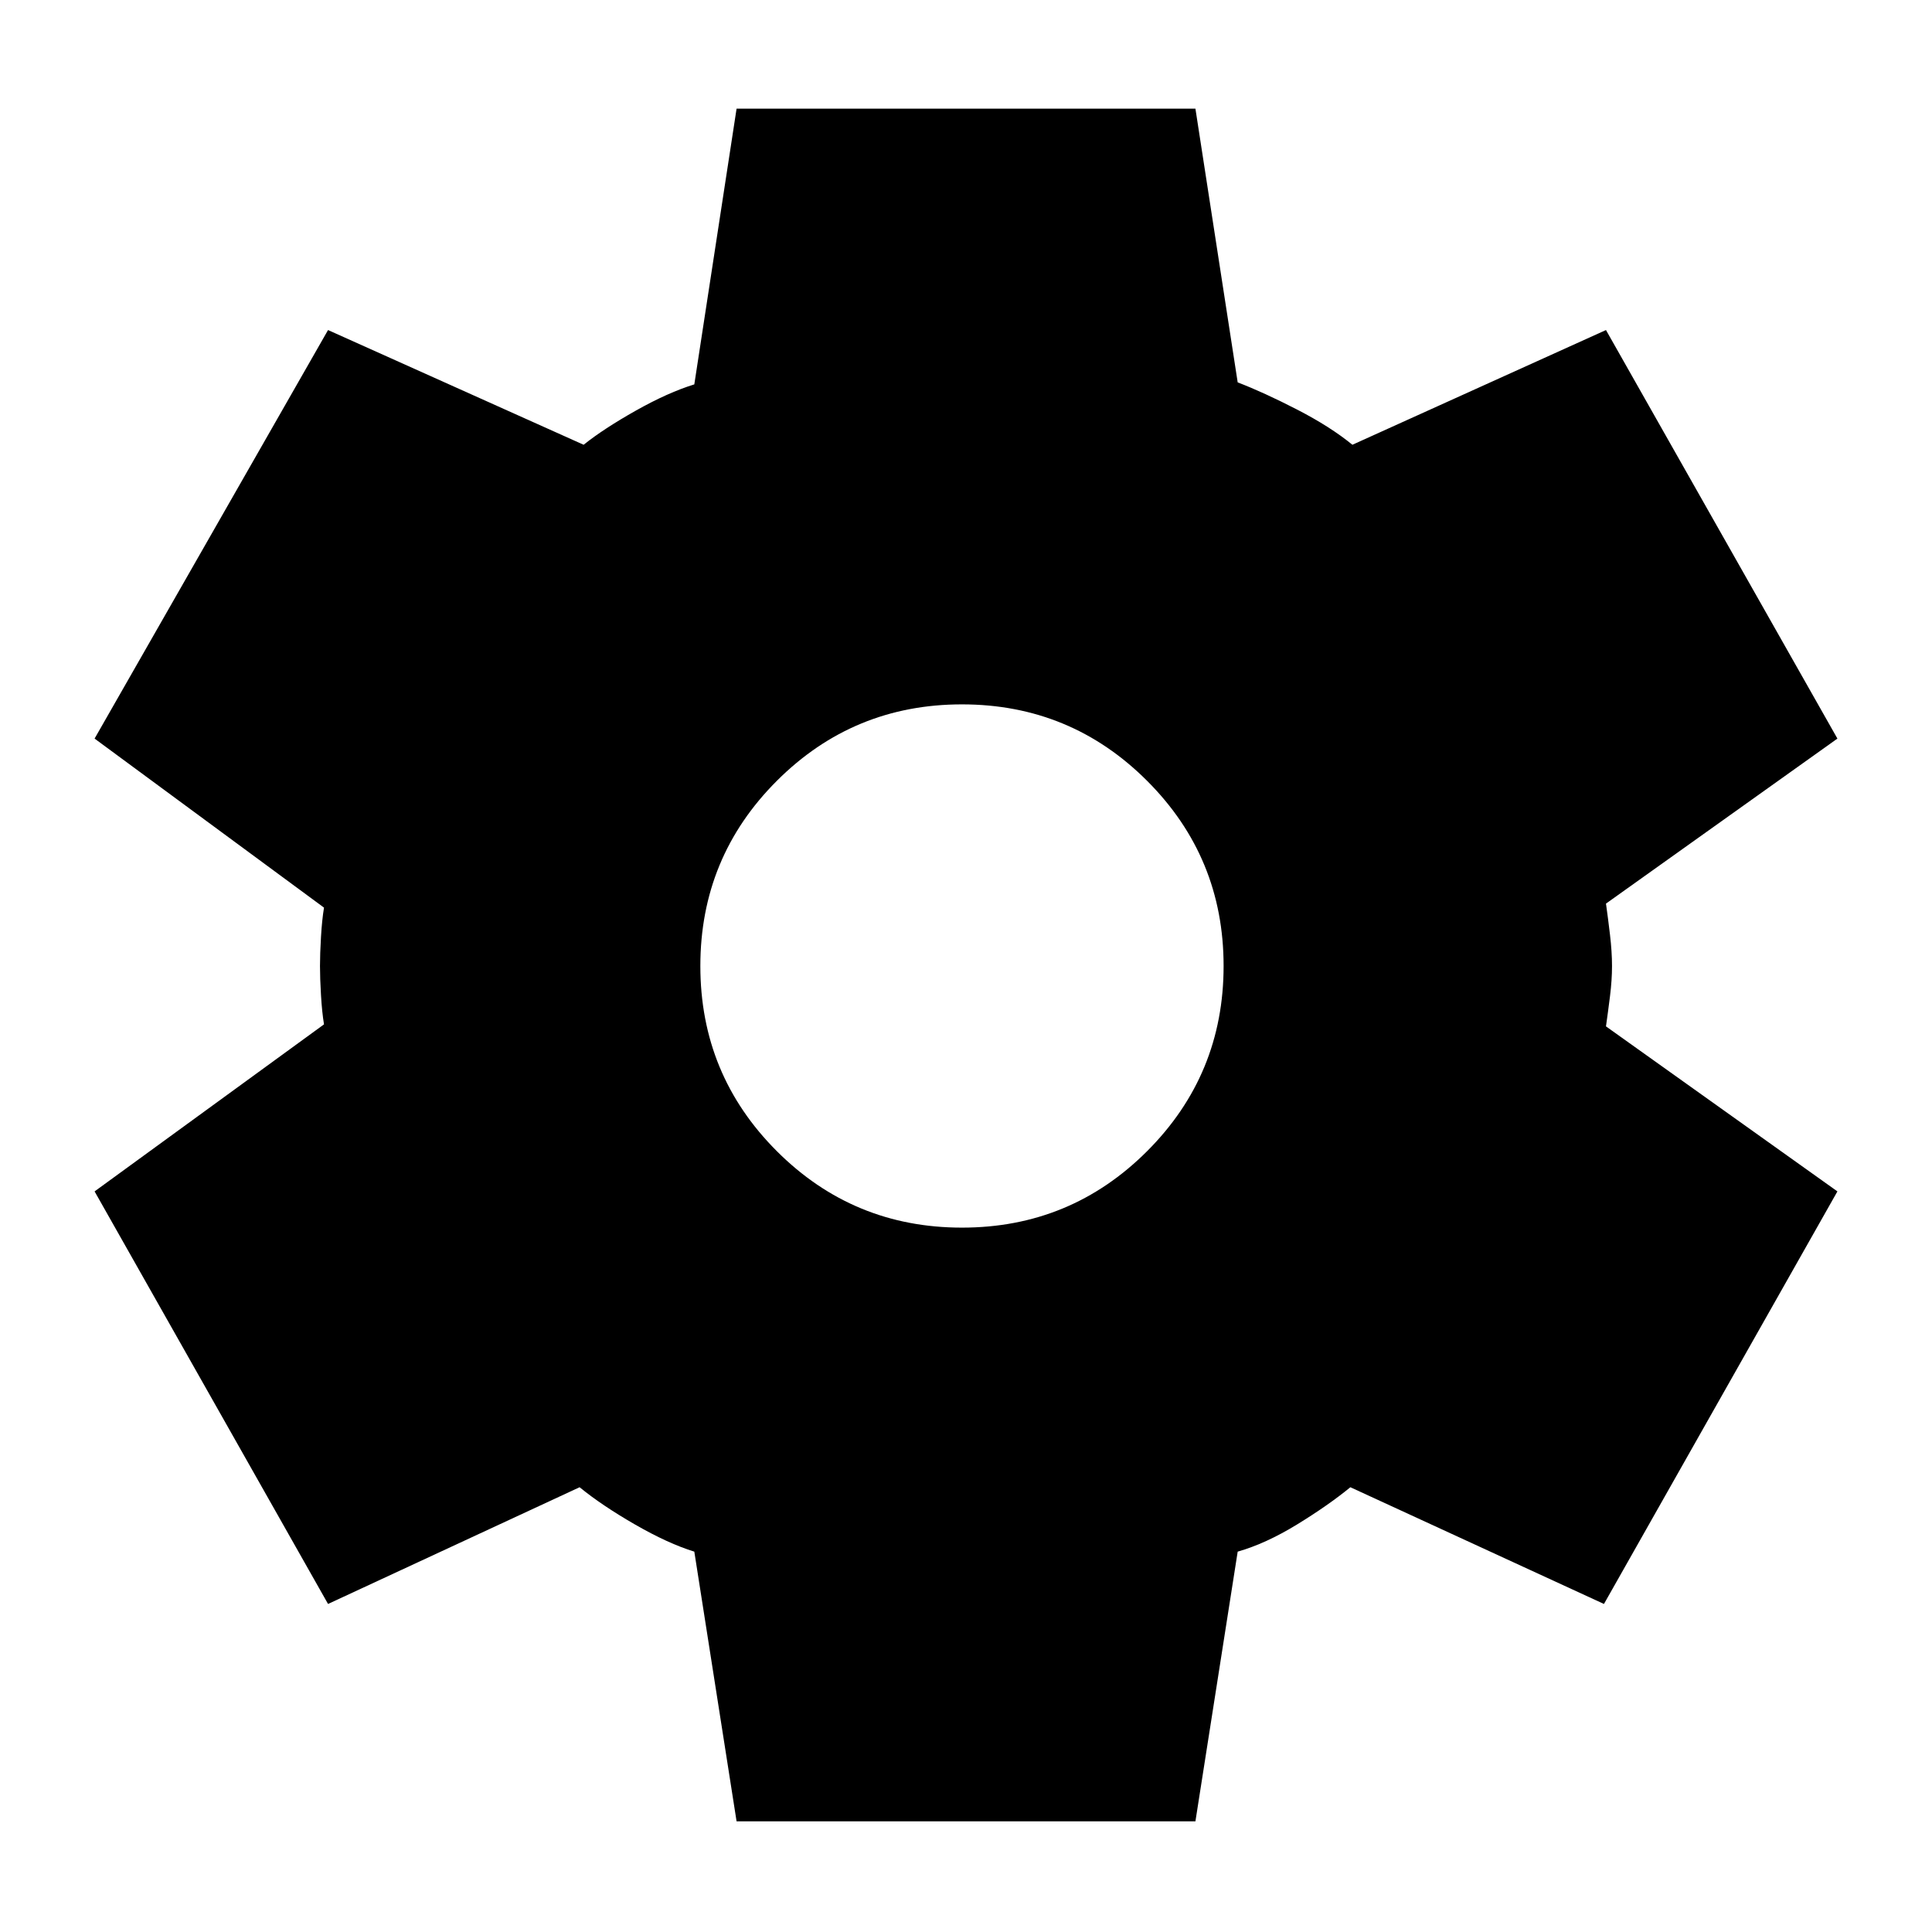
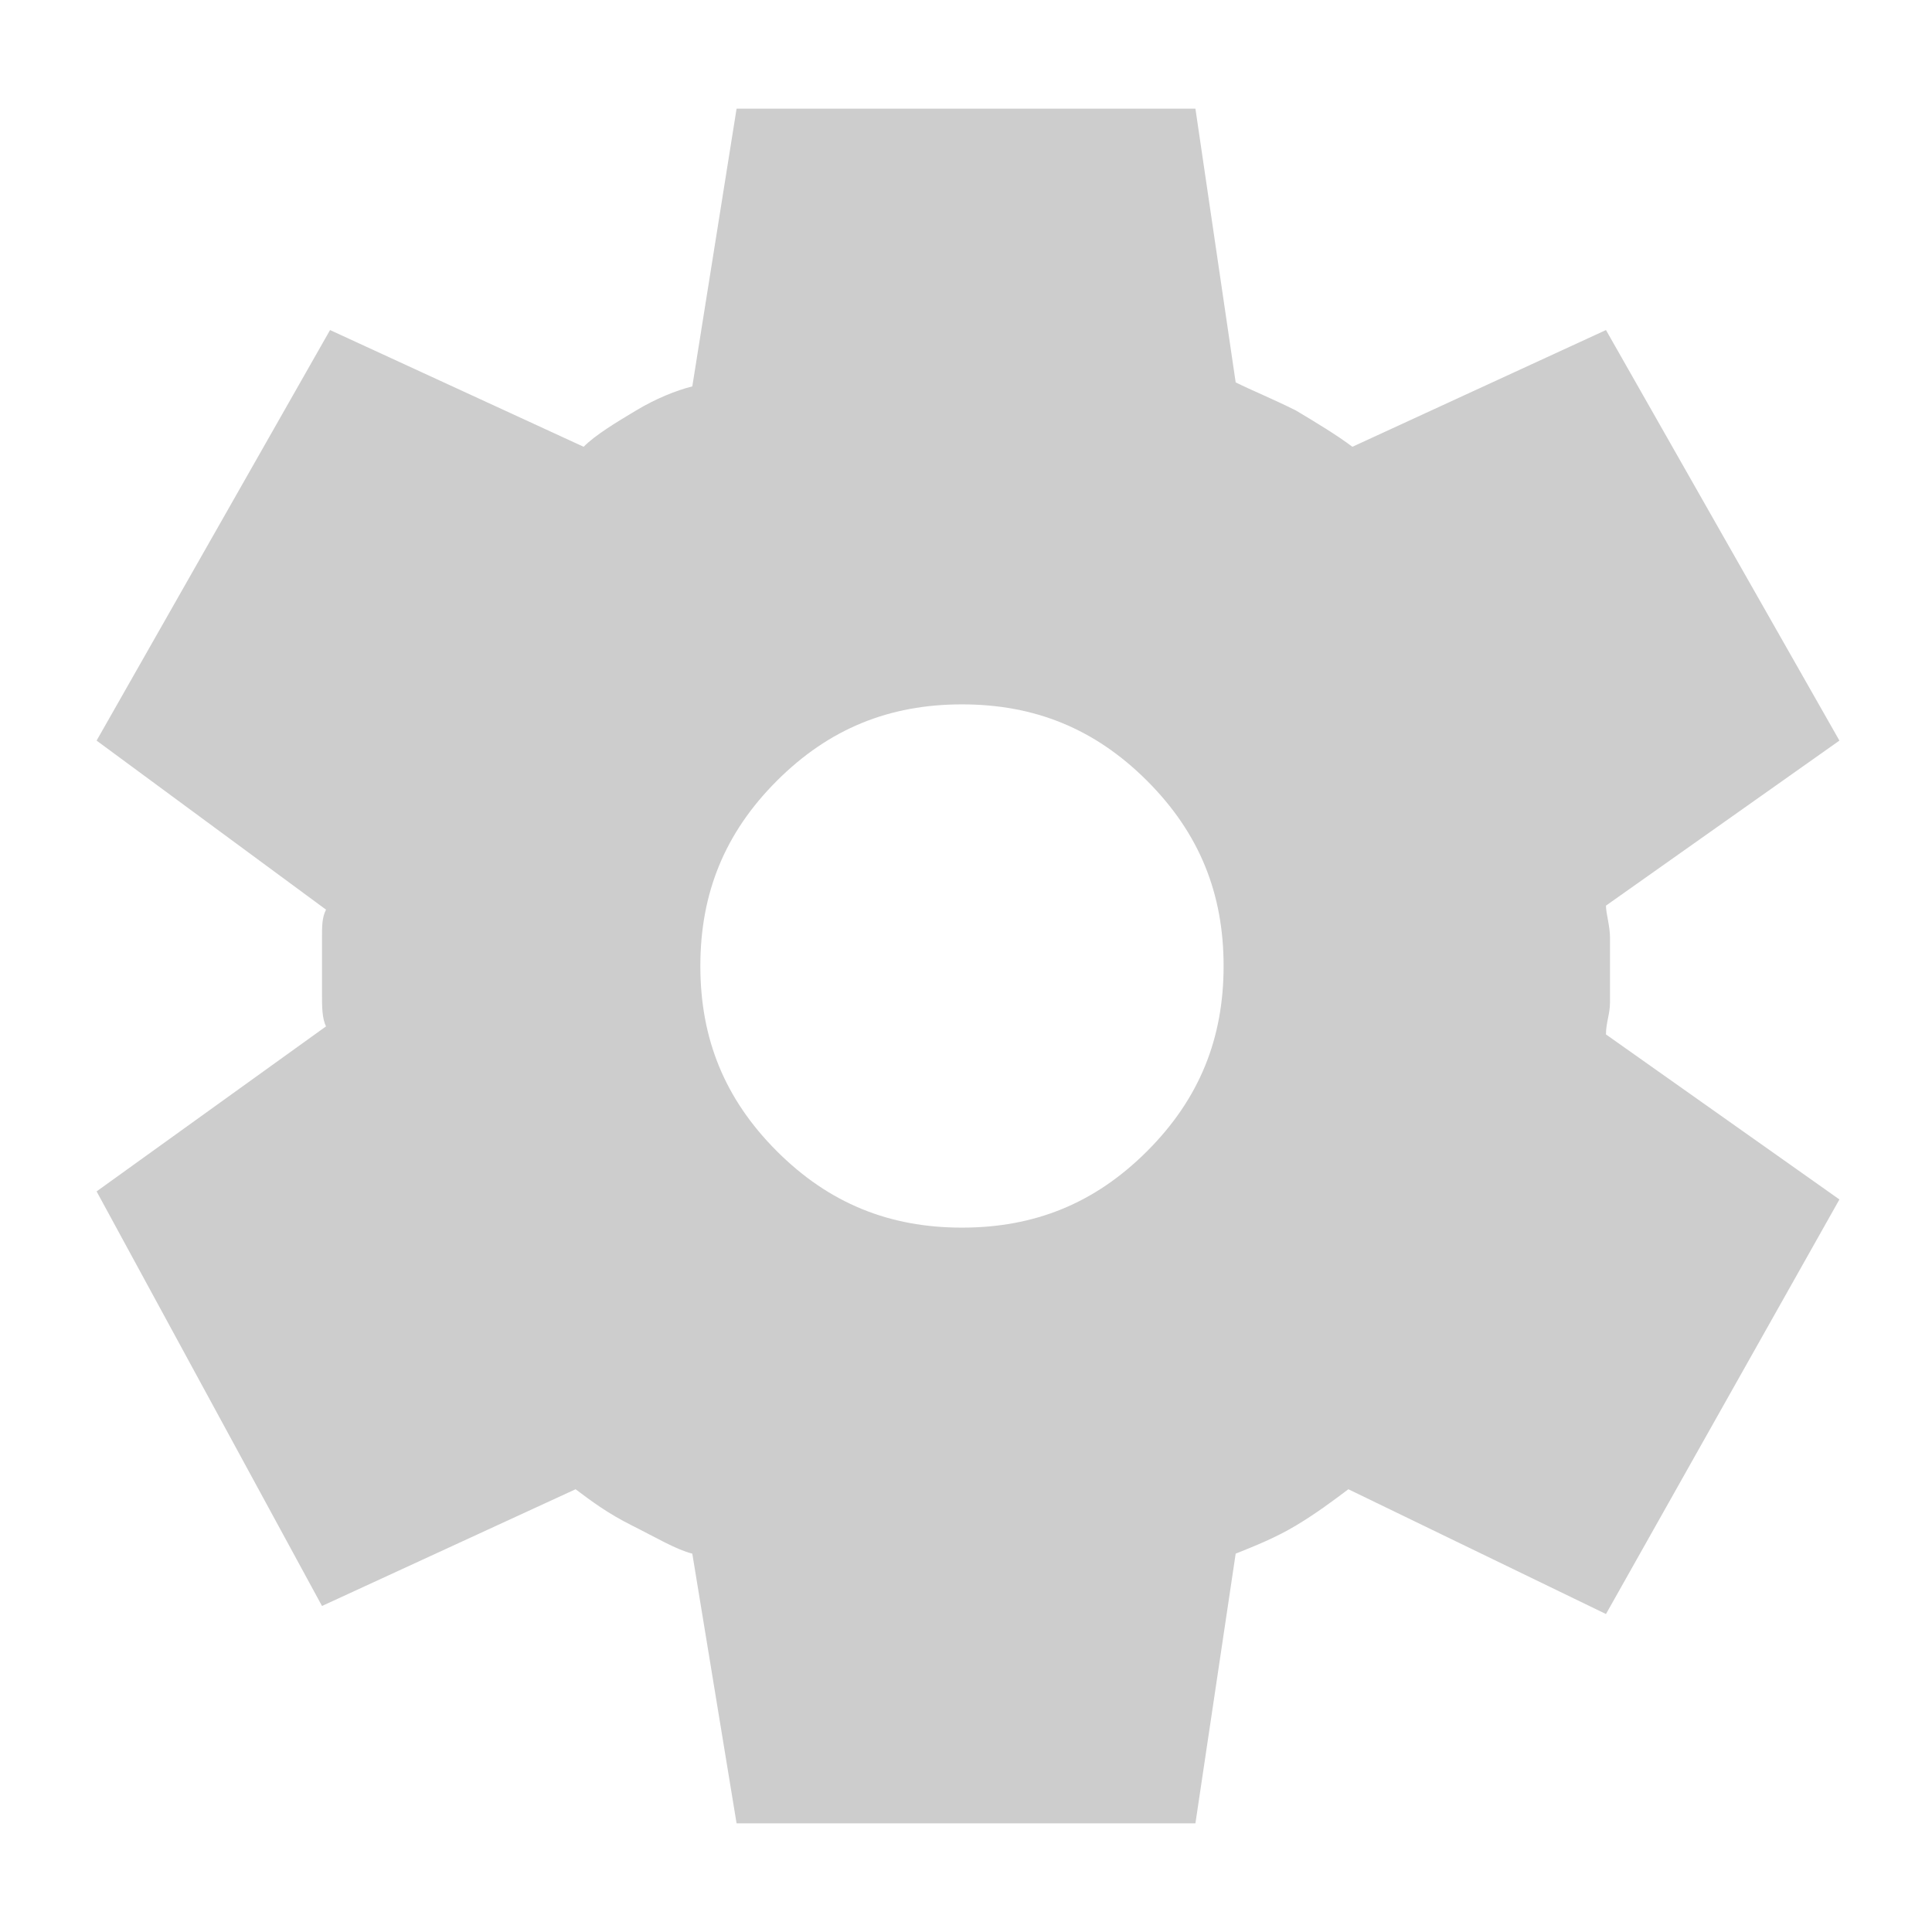
- <svg xmlns="http://www.w3.org/2000/svg" height="48" viewBox="0 96 960 960" width="48">
-   <path d="m366 1001-21-134q-13-4-29.5-13.5T288 835l-125 58L47 688l114-83q-1-6-1.5-14.5T159 576q0-6 .5-14.5T161 547L47 463l116-203 127 57q10-8 26-17t29-13l21-137h228l21 136q13 5 29.5 13.5T672 317l126-57 115 203-115 82q1 7 2 15.5t1 15.5q0 7-1 15t-2 15l115 82-116 205-126-58q-11 9-26.5 18.5T615 867l-21 134H366Zm112-295q54 0 92-38t38-92q0-54-38-92t-92-38q-54 0-92 38t-38 92q0 54 38 92t92 38Z" />
+ <svg xmlns="http://www.w3.org/2000/svg" version="1.1" id="Calque_1" x="0px" y="0px" viewBox="0 0 48 48" style="enable-background:new 0 0 48 48;" xml:space="preserve">
+   <style type="text/css">
+ 	.st0{fill:#CDCDCD;}
+ </style>
+   <path class="st0" d="M18.3,45.3l-1.1-6.7c-0.4-0.1-0.9-0.4-1.5-0.7s-1-0.6-1.4-0.9l-6.3,2.9L2.4,29.6l5.7-4.1C8,25.3,8,25,8,24.7  s0-0.5,0-0.7c0-0.2,0-0.4,0-0.7c0-0.3,0-0.5,0.1-0.7l-5.7-4.2L8.2,8.2l6.3,2.9c0.3-0.3,0.8-0.6,1.3-0.9c0.5-0.3,1-0.5,1.4-0.6  l1.1-6.9h11.4l1,6.8c0.4,0.2,0.9,0.4,1.5,0.7c0.5,0.3,1,0.6,1.4,0.9l6.3-2.9l5.8,10.2l-5.8,4.1c0,0.2,0.1,0.5,0.1,0.8  c0,0.3,0,0.5,0,0.8c0,0.2,0,0.5,0,0.8c0,0.3-0.1,0.5-0.1,0.8l5.8,4.1l-5.8,10.3L33.5,37c-0.4,0.3-0.8,0.6-1.3,0.9  c-0.5,0.3-1,0.5-1.5,0.7l-1,6.7H18.3z M23.9,30.5c1.8,0,3.3-0.6,4.6-1.9c1.3-1.3,1.9-2.8,1.9-4.6c0-1.8-0.6-3.3-1.9-4.6  c-1.3-1.3-2.8-1.9-4.6-1.9c-1.8,0-3.3,0.6-4.6,1.9c-1.3,1.3-1.9,2.8-1.9,4.6c0,1.8,0.6,3.3,1.9,4.6C20.6,29.9,22.1,30.5,23.9,30.5z" />
</svg>
